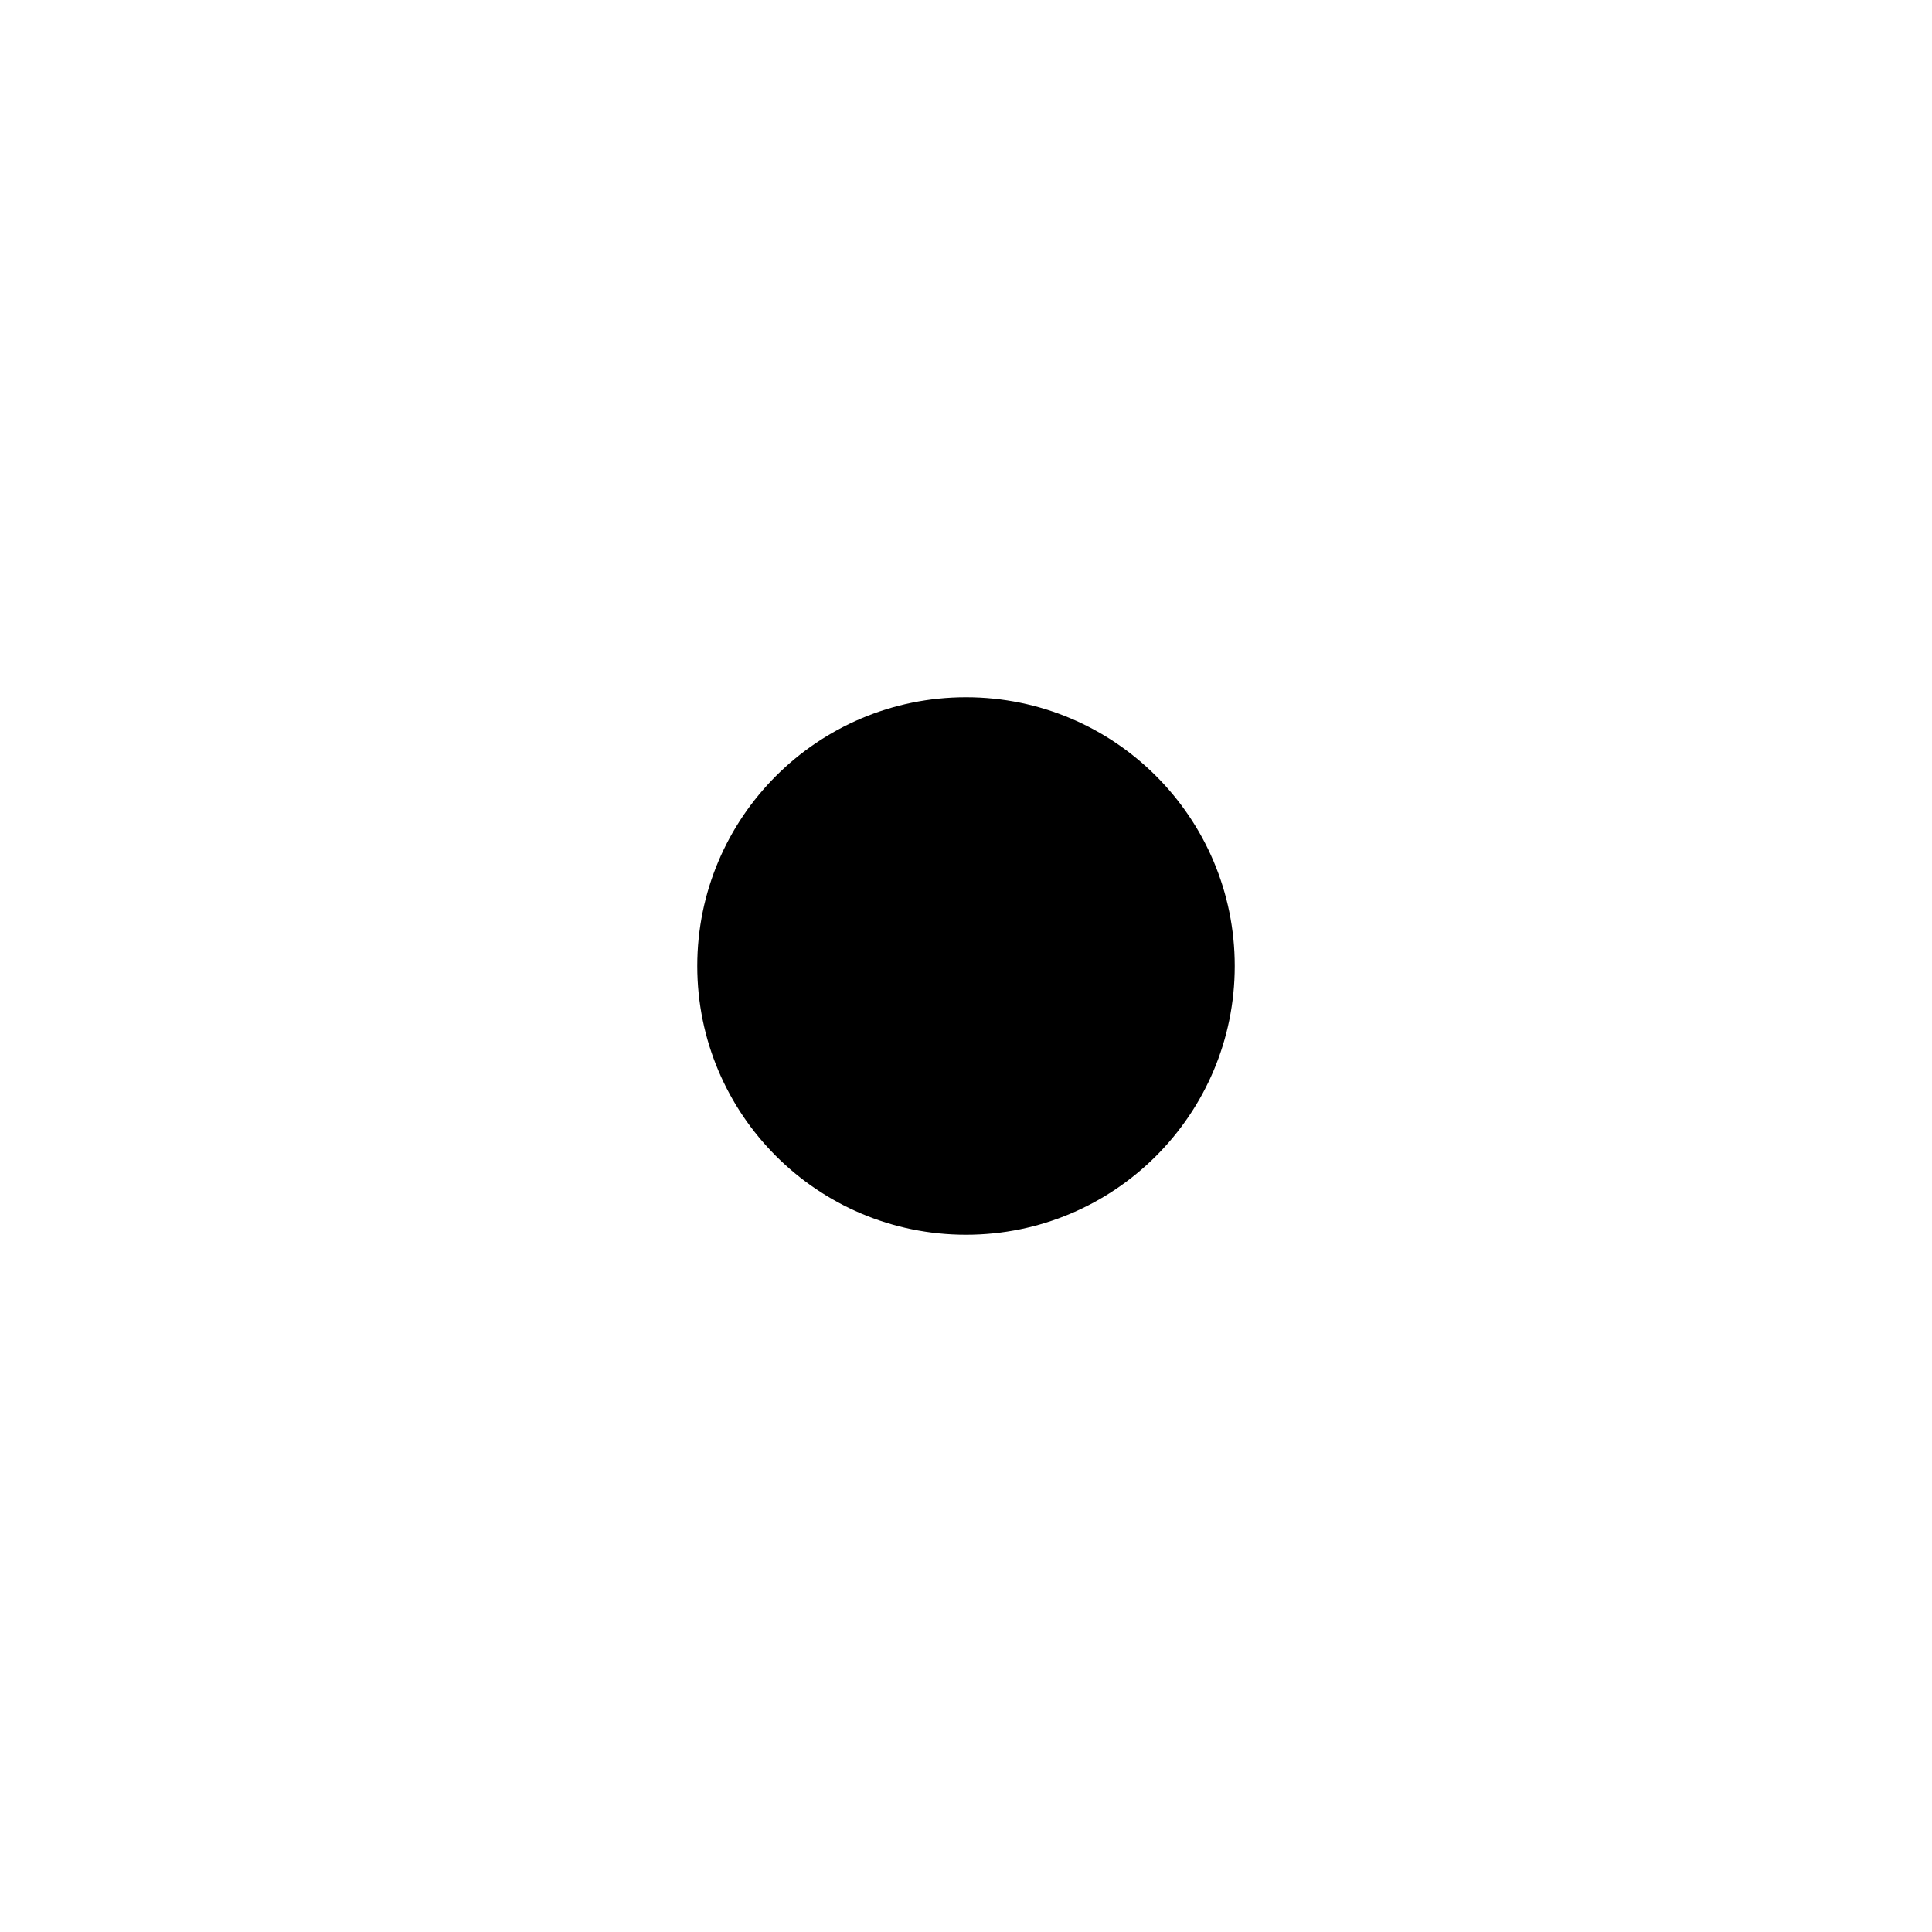
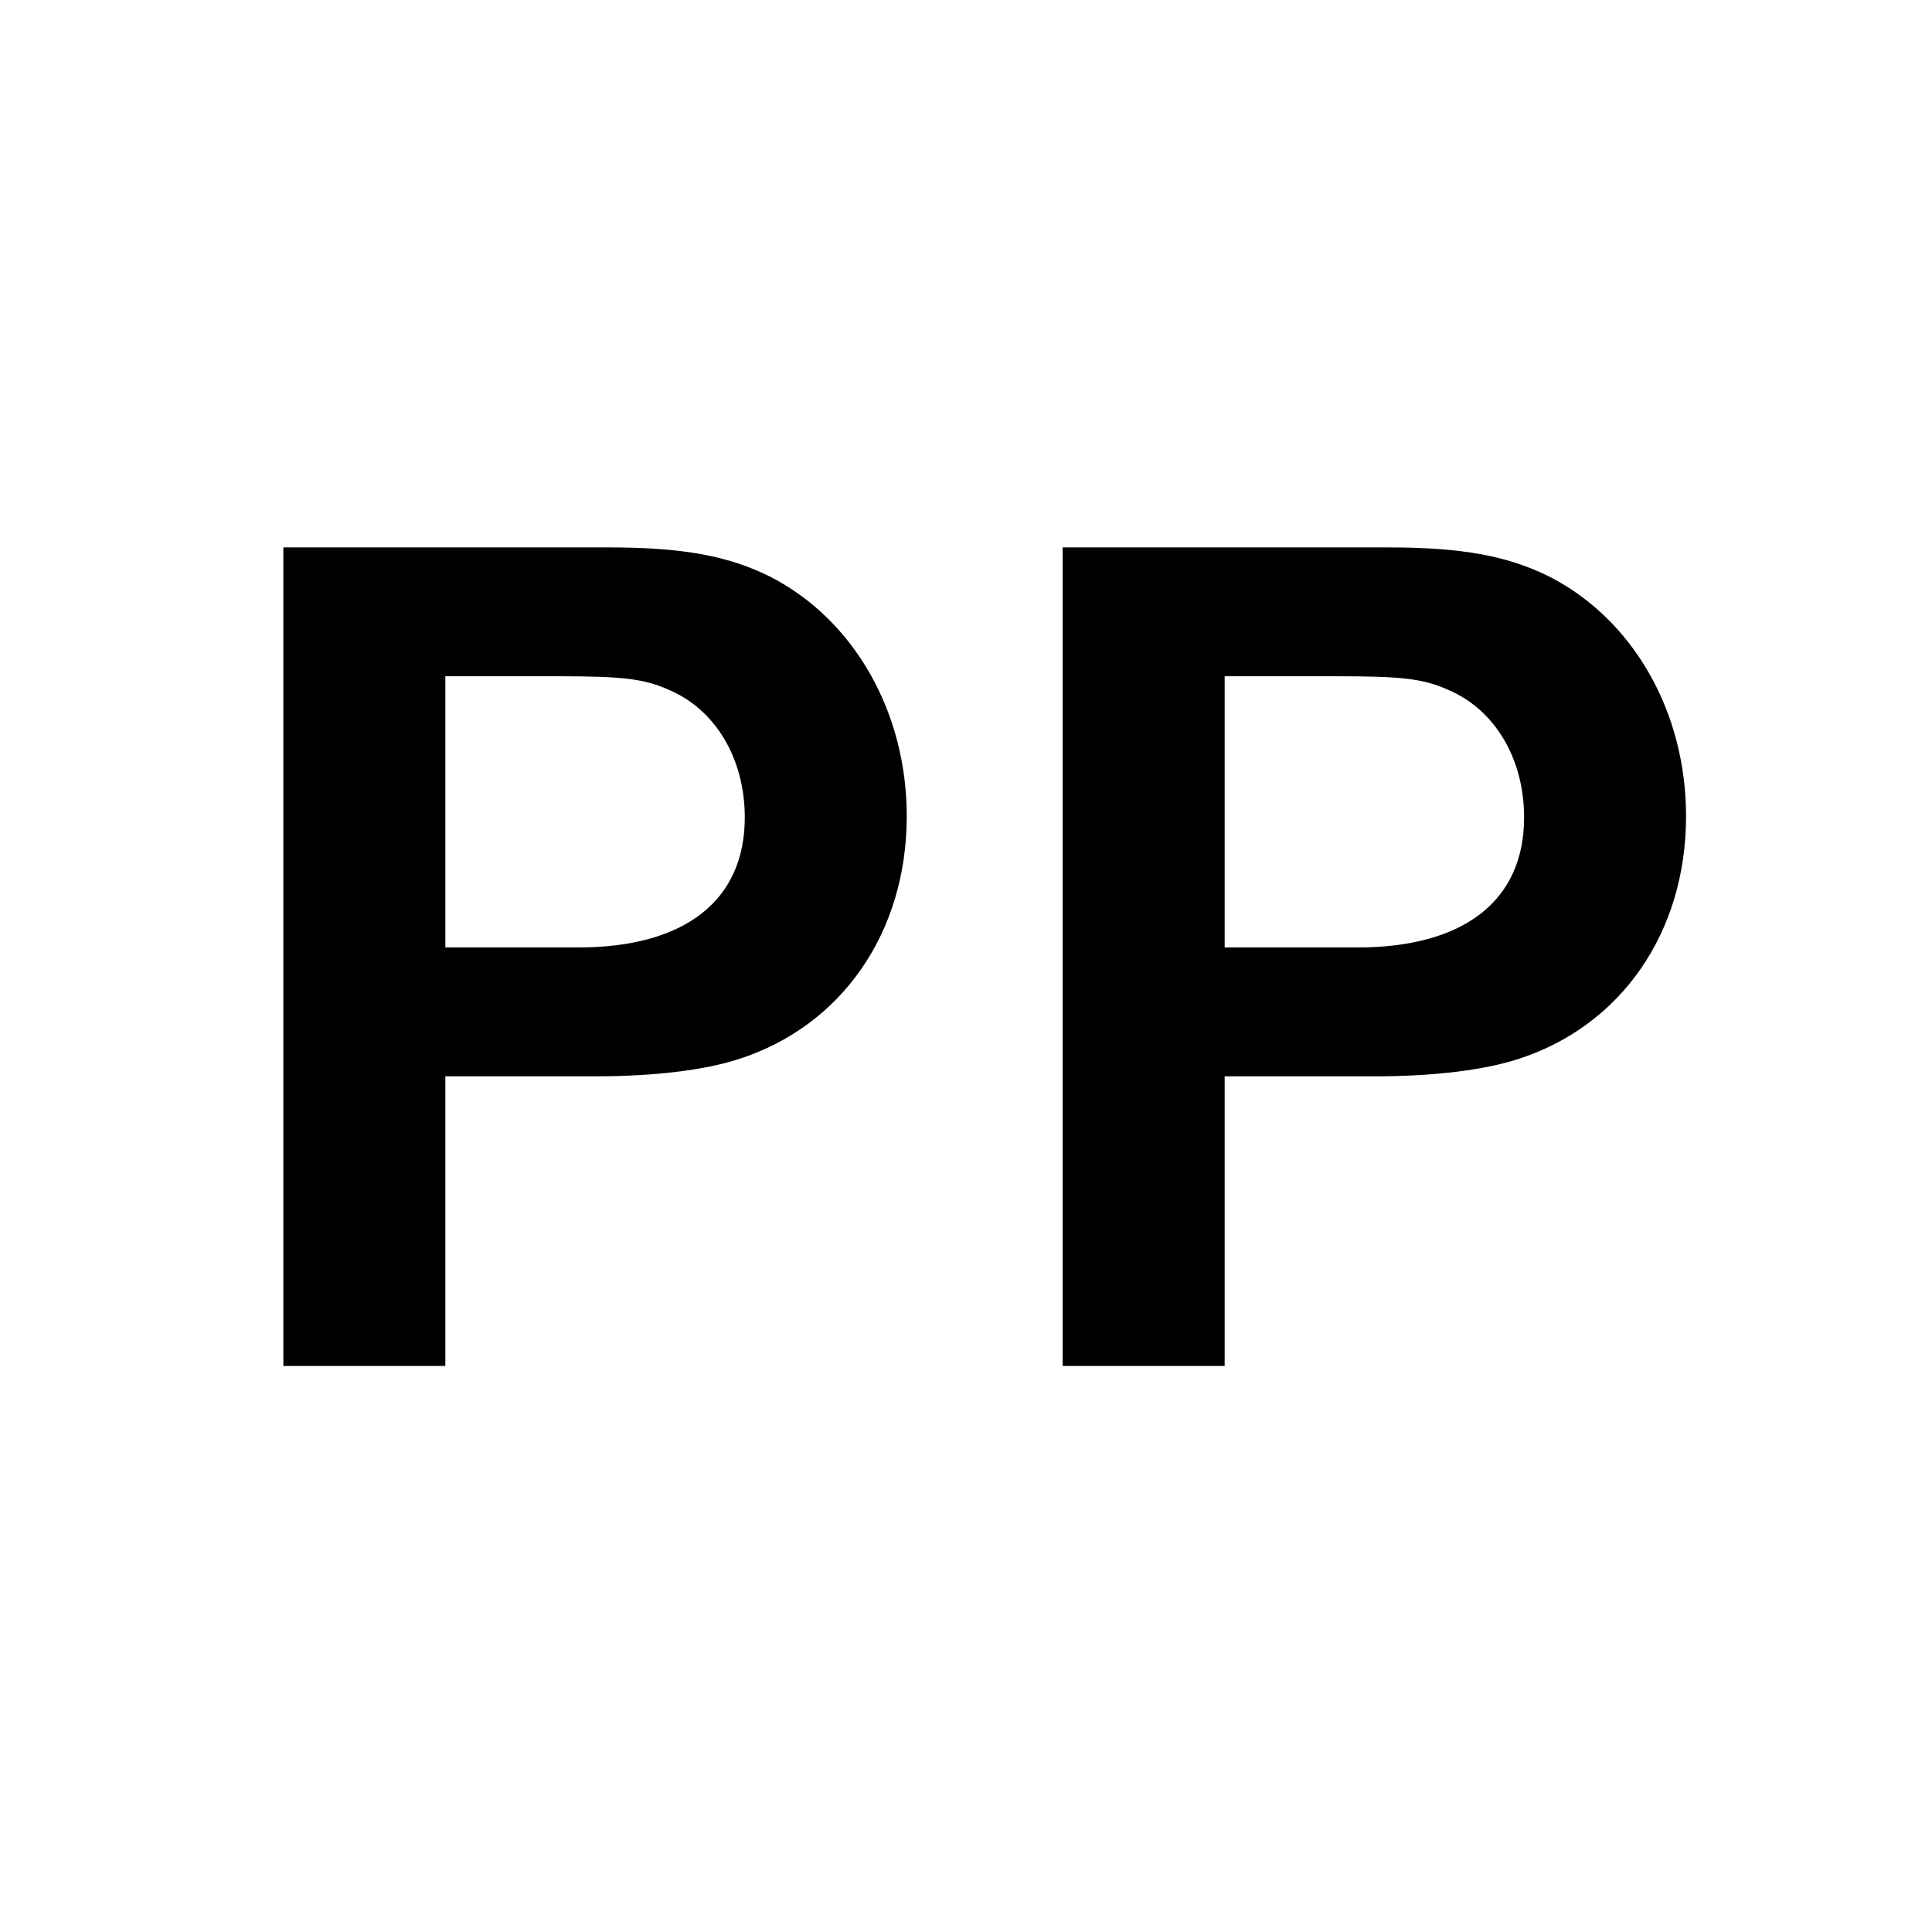
- <svg xmlns="http://www.w3.org/2000/svg" width="133" height="133" viewBox="0 0 133 133">
+ <svg xmlns="http://www.w3.org/2000/svg" width="300" height="300" viewBox="0 0 300 300">
  <defs>
    <clipPath id="b">
-       <rect width="133" height="133" />
+       <rect width="300" height="300" />
    </clipPath>
  </defs>
  <g id="a" clip-path="url(#b)">
-     <rect width="133" height="133" fill="#fff" />
-     <circle cx="18.5" cy="18.5" r="18.5" transform="translate(48 48)" />
+     <rect width="300" height="300" fill="#fff" />
+     <g transform="translate(-16 -2)">
+       <path d="M48.654-138.647H72.093c8.956,0,16.769-.953,22.1-2.668,16.007-5.145,26.106-19.627,26.106-37.73,0-16.2-8.194-30.489-21.152-37.158-6.479-3.239-13.53-4.573-25.153-4.573H23.5v127.1H48.654Zm0-20.008v-42.113H66.376c9.718,0,13.148.381,16.96,2.1C90.577-195.624,95.15-188,95.15-178.855c0,12.958-9.337,20.2-25.916,20.2Z" transform="translate(36.499 307.777)" />
+       <path d="M48.654-138.647H72.093c8.956,0,16.769-.953,22.1-2.668,16.007-5.145,26.106-19.627,26.106-37.73,0-16.2-8.194-30.489-21.152-37.158-6.479-3.239-13.53-4.573-25.153-4.573H23.5v127.1H48.654Zm0-20.008v-42.113H66.376c9.718,0,13.148.381,16.96,2.1C90.577-195.624,95.15-188,95.15-178.855c0,12.958-9.337,20.2-25.916,20.2Z" transform="translate(157.511 307.777)" />
+     </g>
  </g>
</svg>
